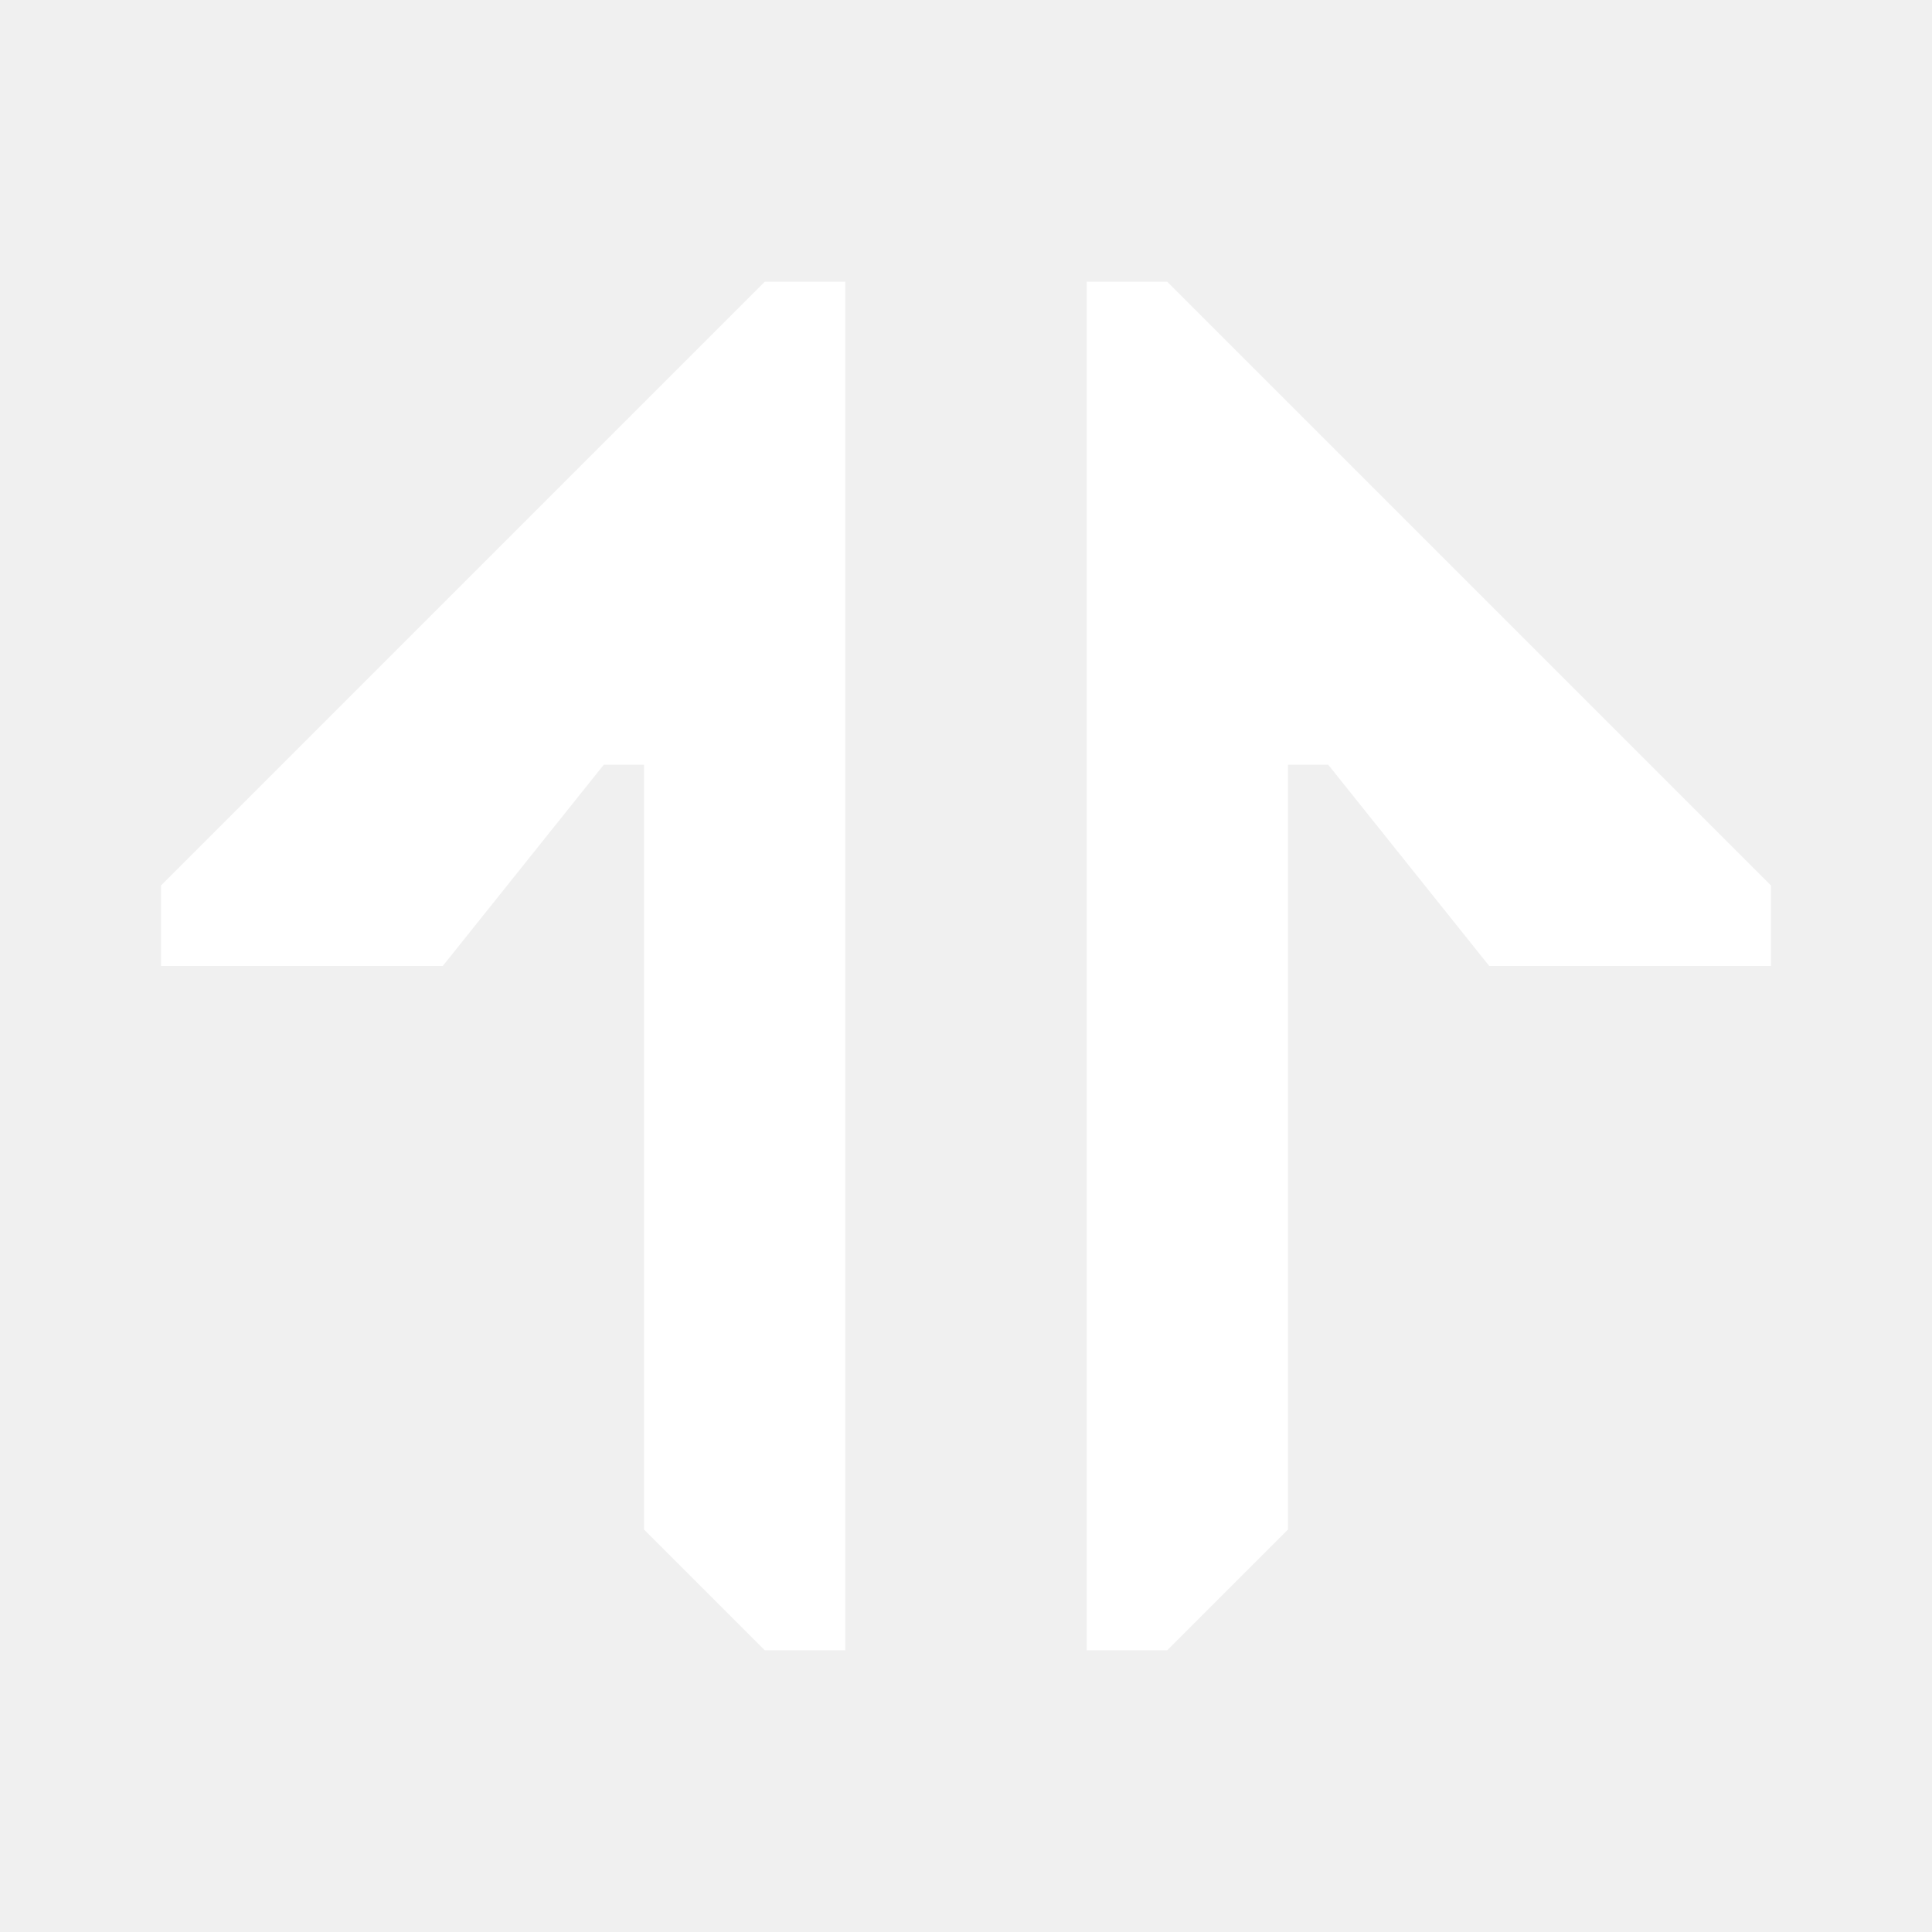
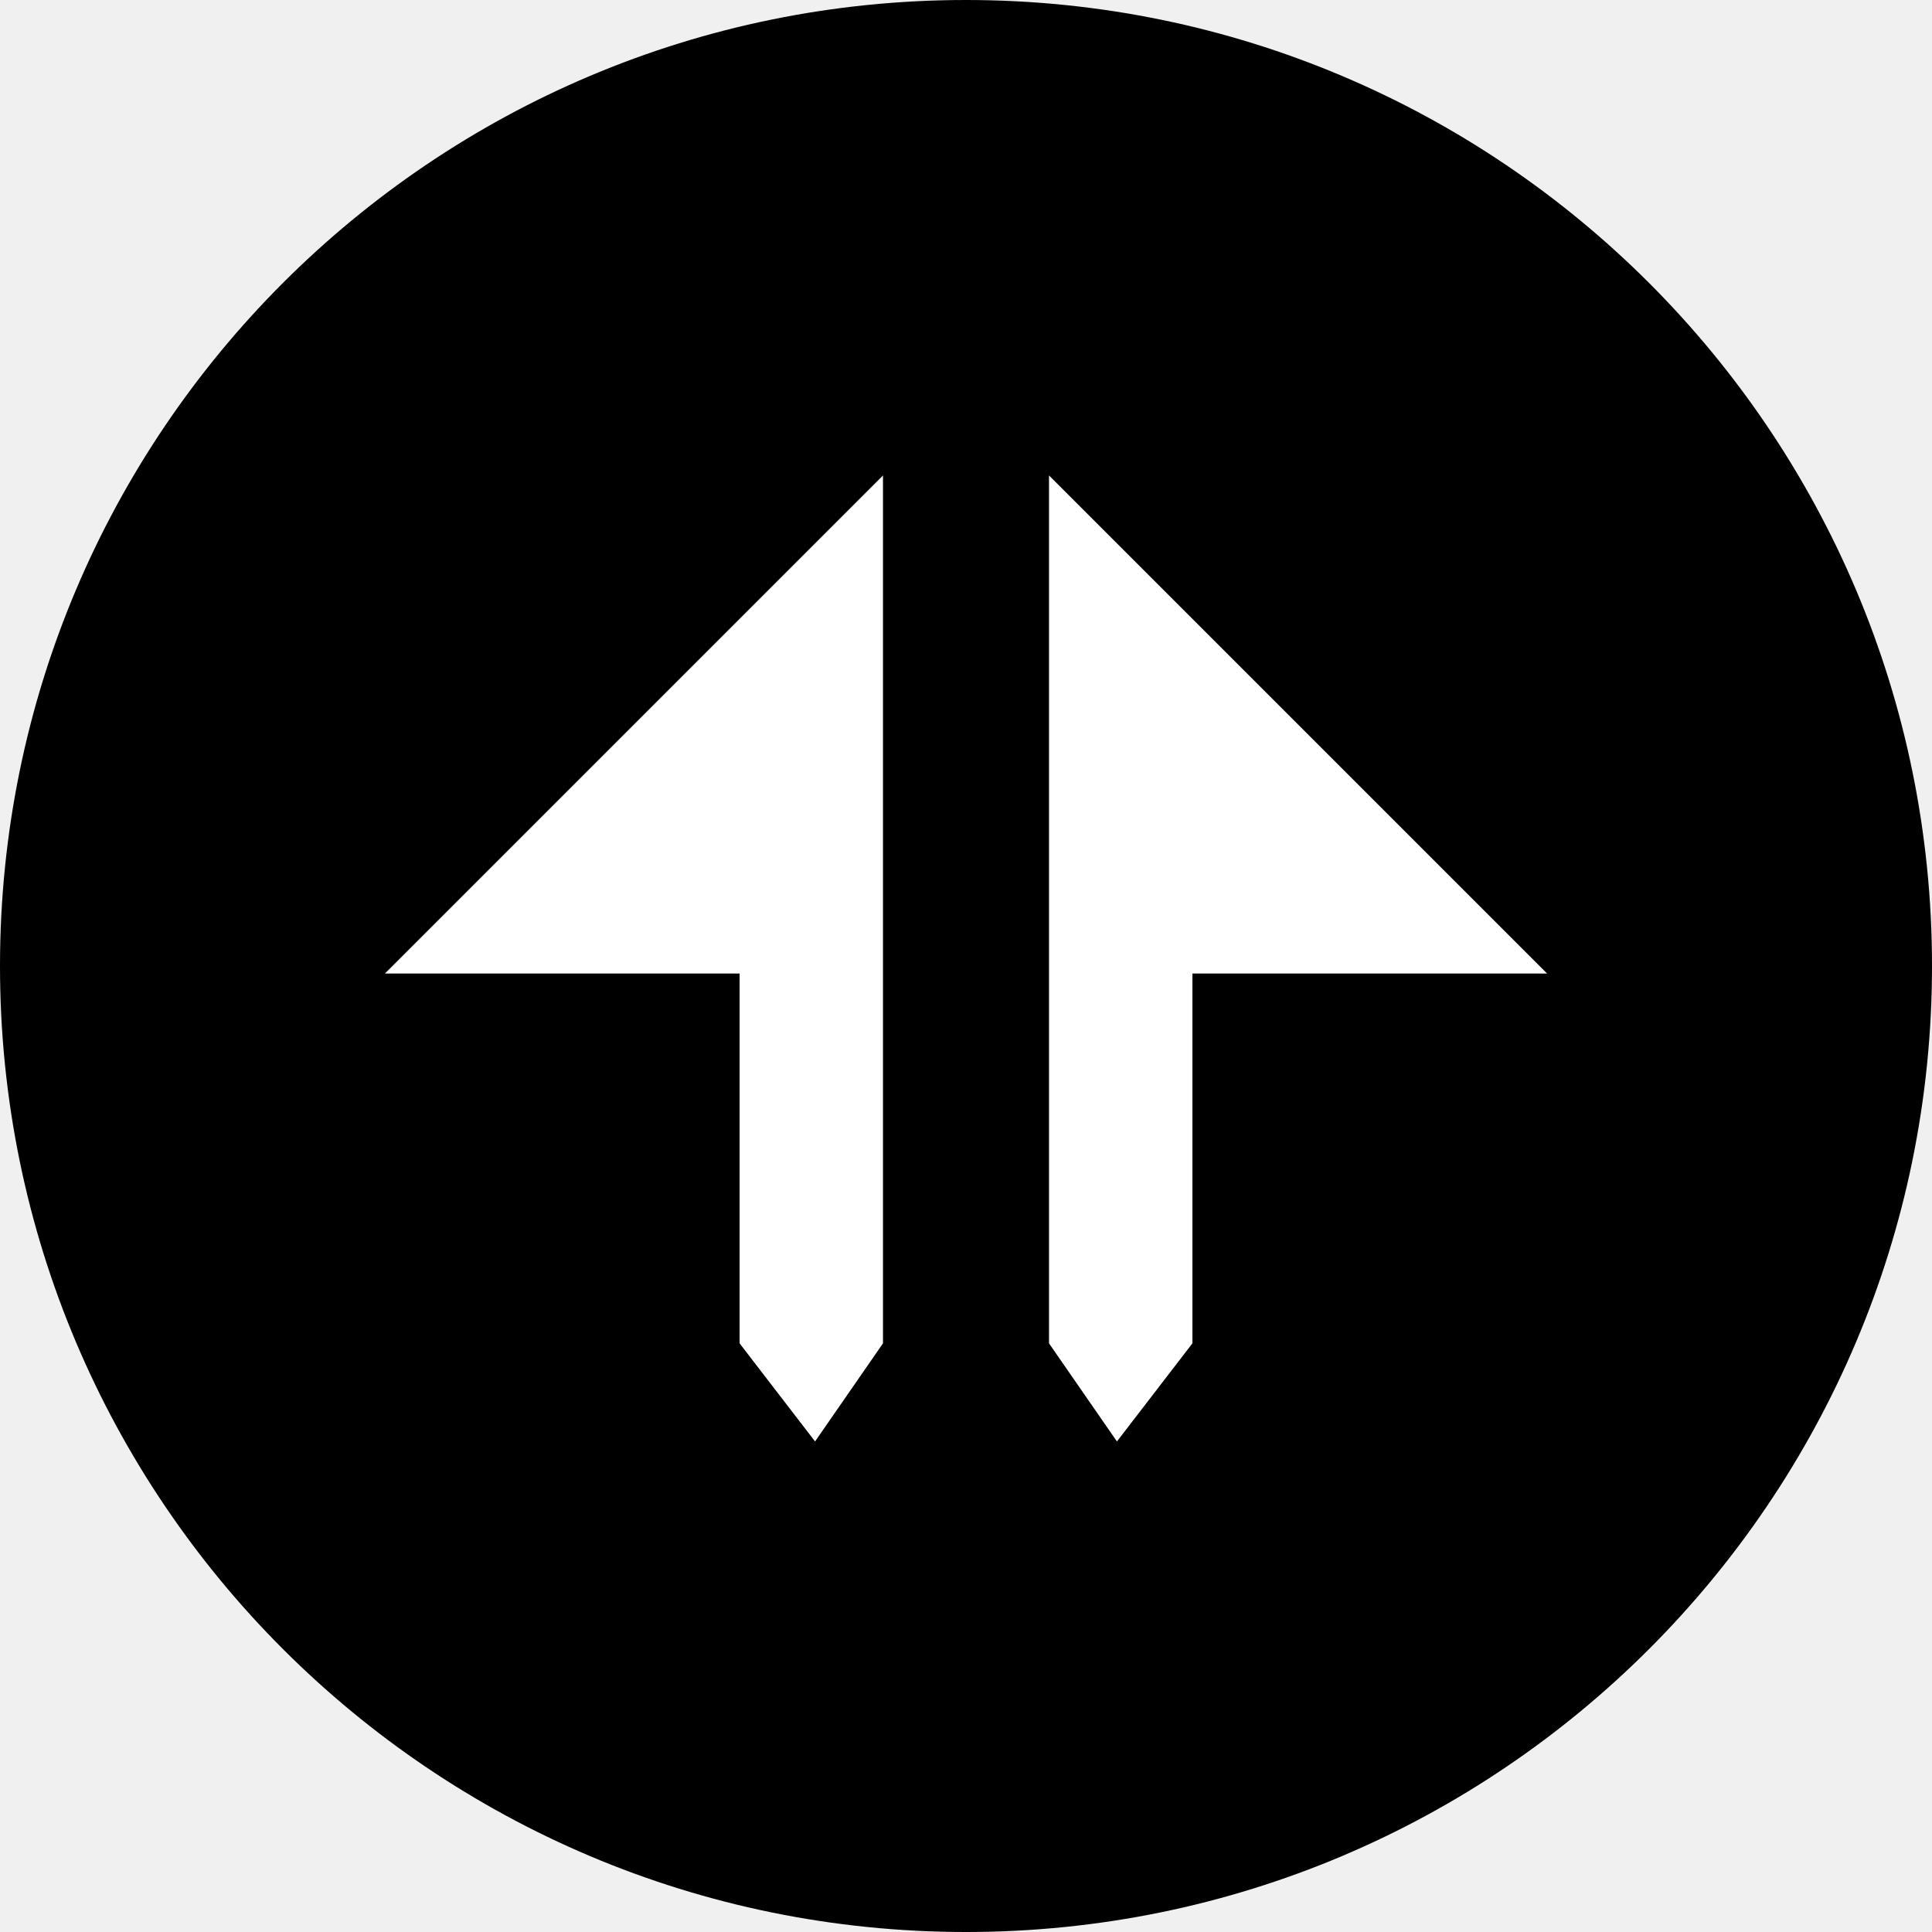
- <svg xmlns="http://www.w3.org/2000/svg" viewBox="0 0 48 48" fill="#FFFFFF">
-   <path d="M19 7 L21 7 L21 41 L19 41 L16 38 L16 19 L15 19 L11 24 L4 24 L4 22 L7 19 L8 18 Z" />
-   <path d="M29 7 L27 7 L27 41 L29 41 L32 38 L32 19 L33 19 L37 24 L44 24 L44 22 L41 19 L40 18 Z" />
+ <svg xmlns="http://www.w3.org/2000/svg" viewBox="0 0 512 512" fill="none">
+   <circle cx="256" cy="256" r="256" fill="#000000" />
+   <path d="M234 126 L102 258 L196 258 L196 356 L216 382 L234 356 Z" fill="#FFFFFF" />
+   <path d="M278 126 L410 258 L316 258 L316 356 L296 382 L278 356 Z" fill="#FFFFFF" />
</svg>
